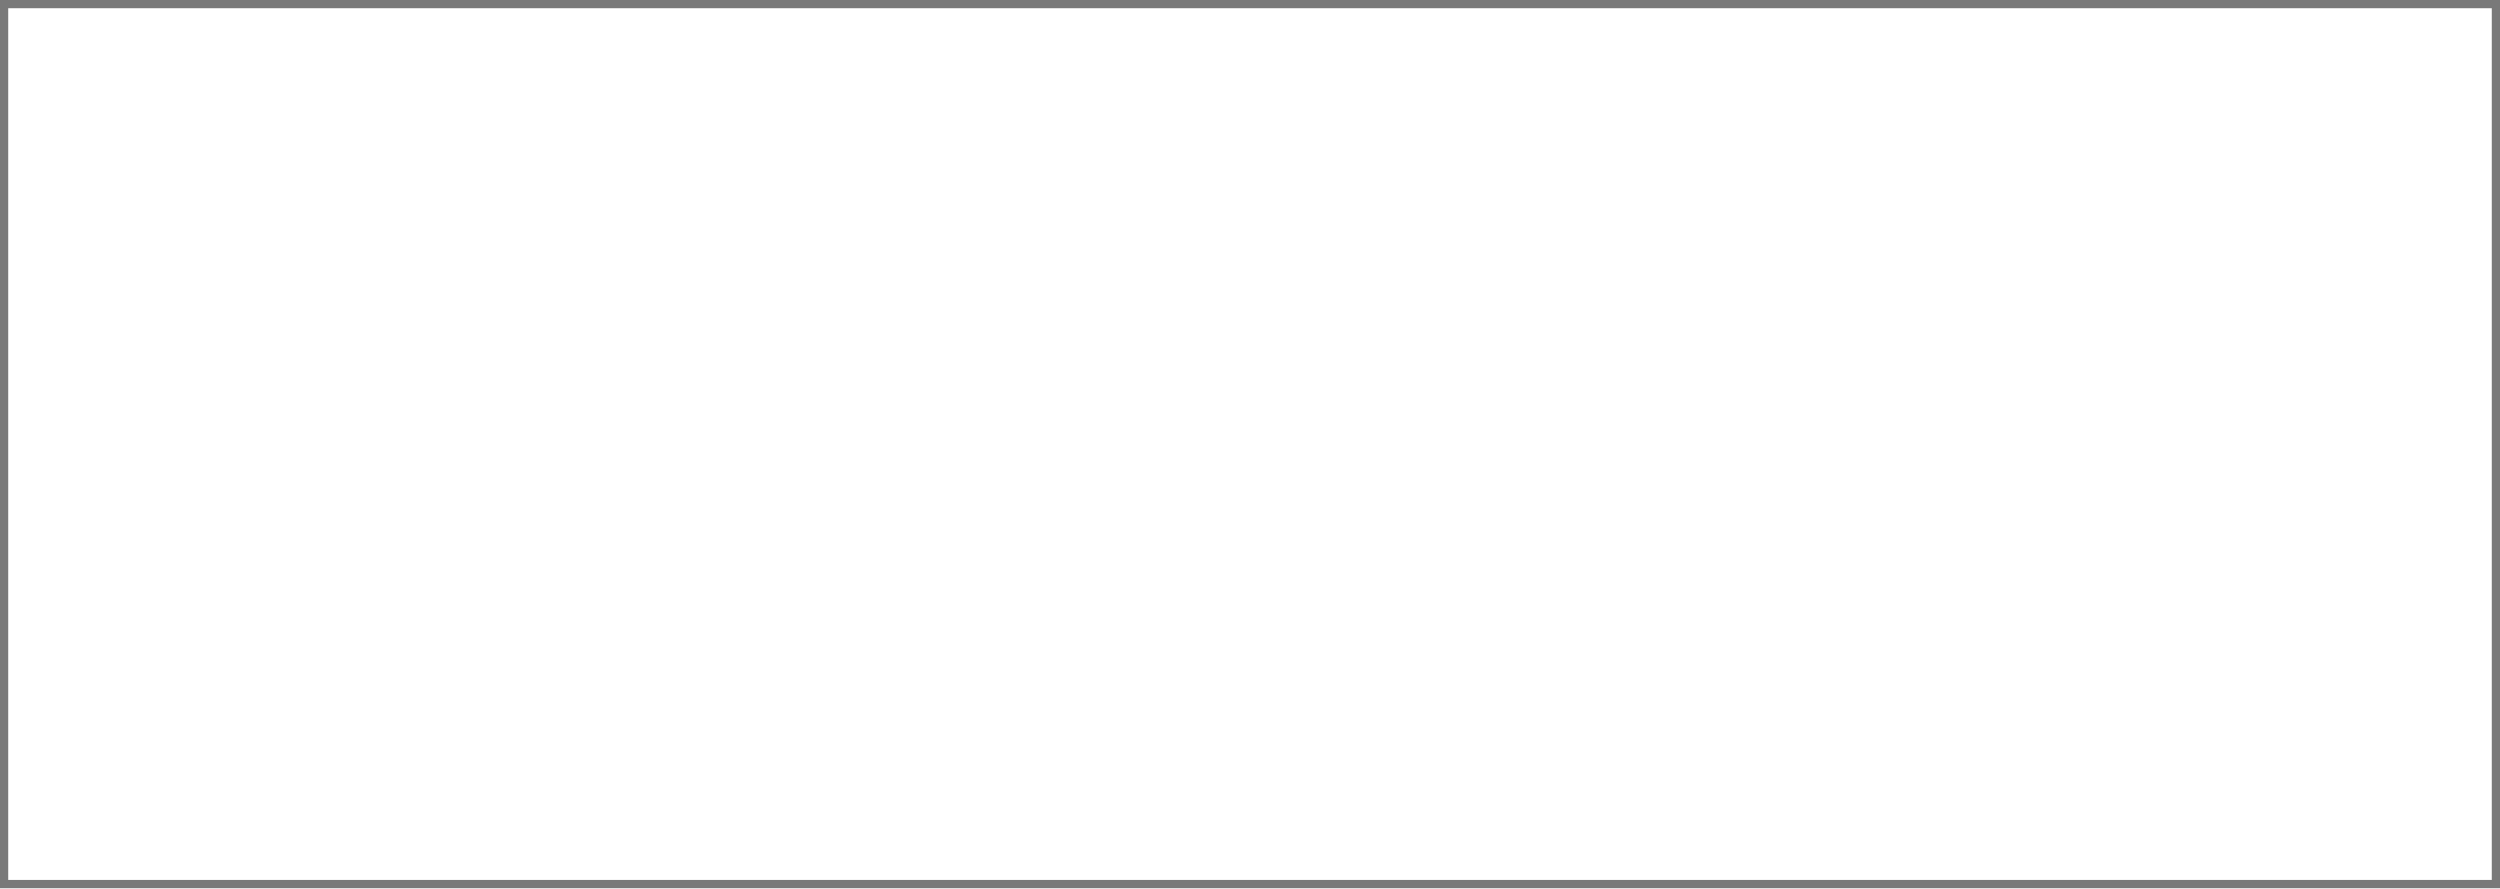
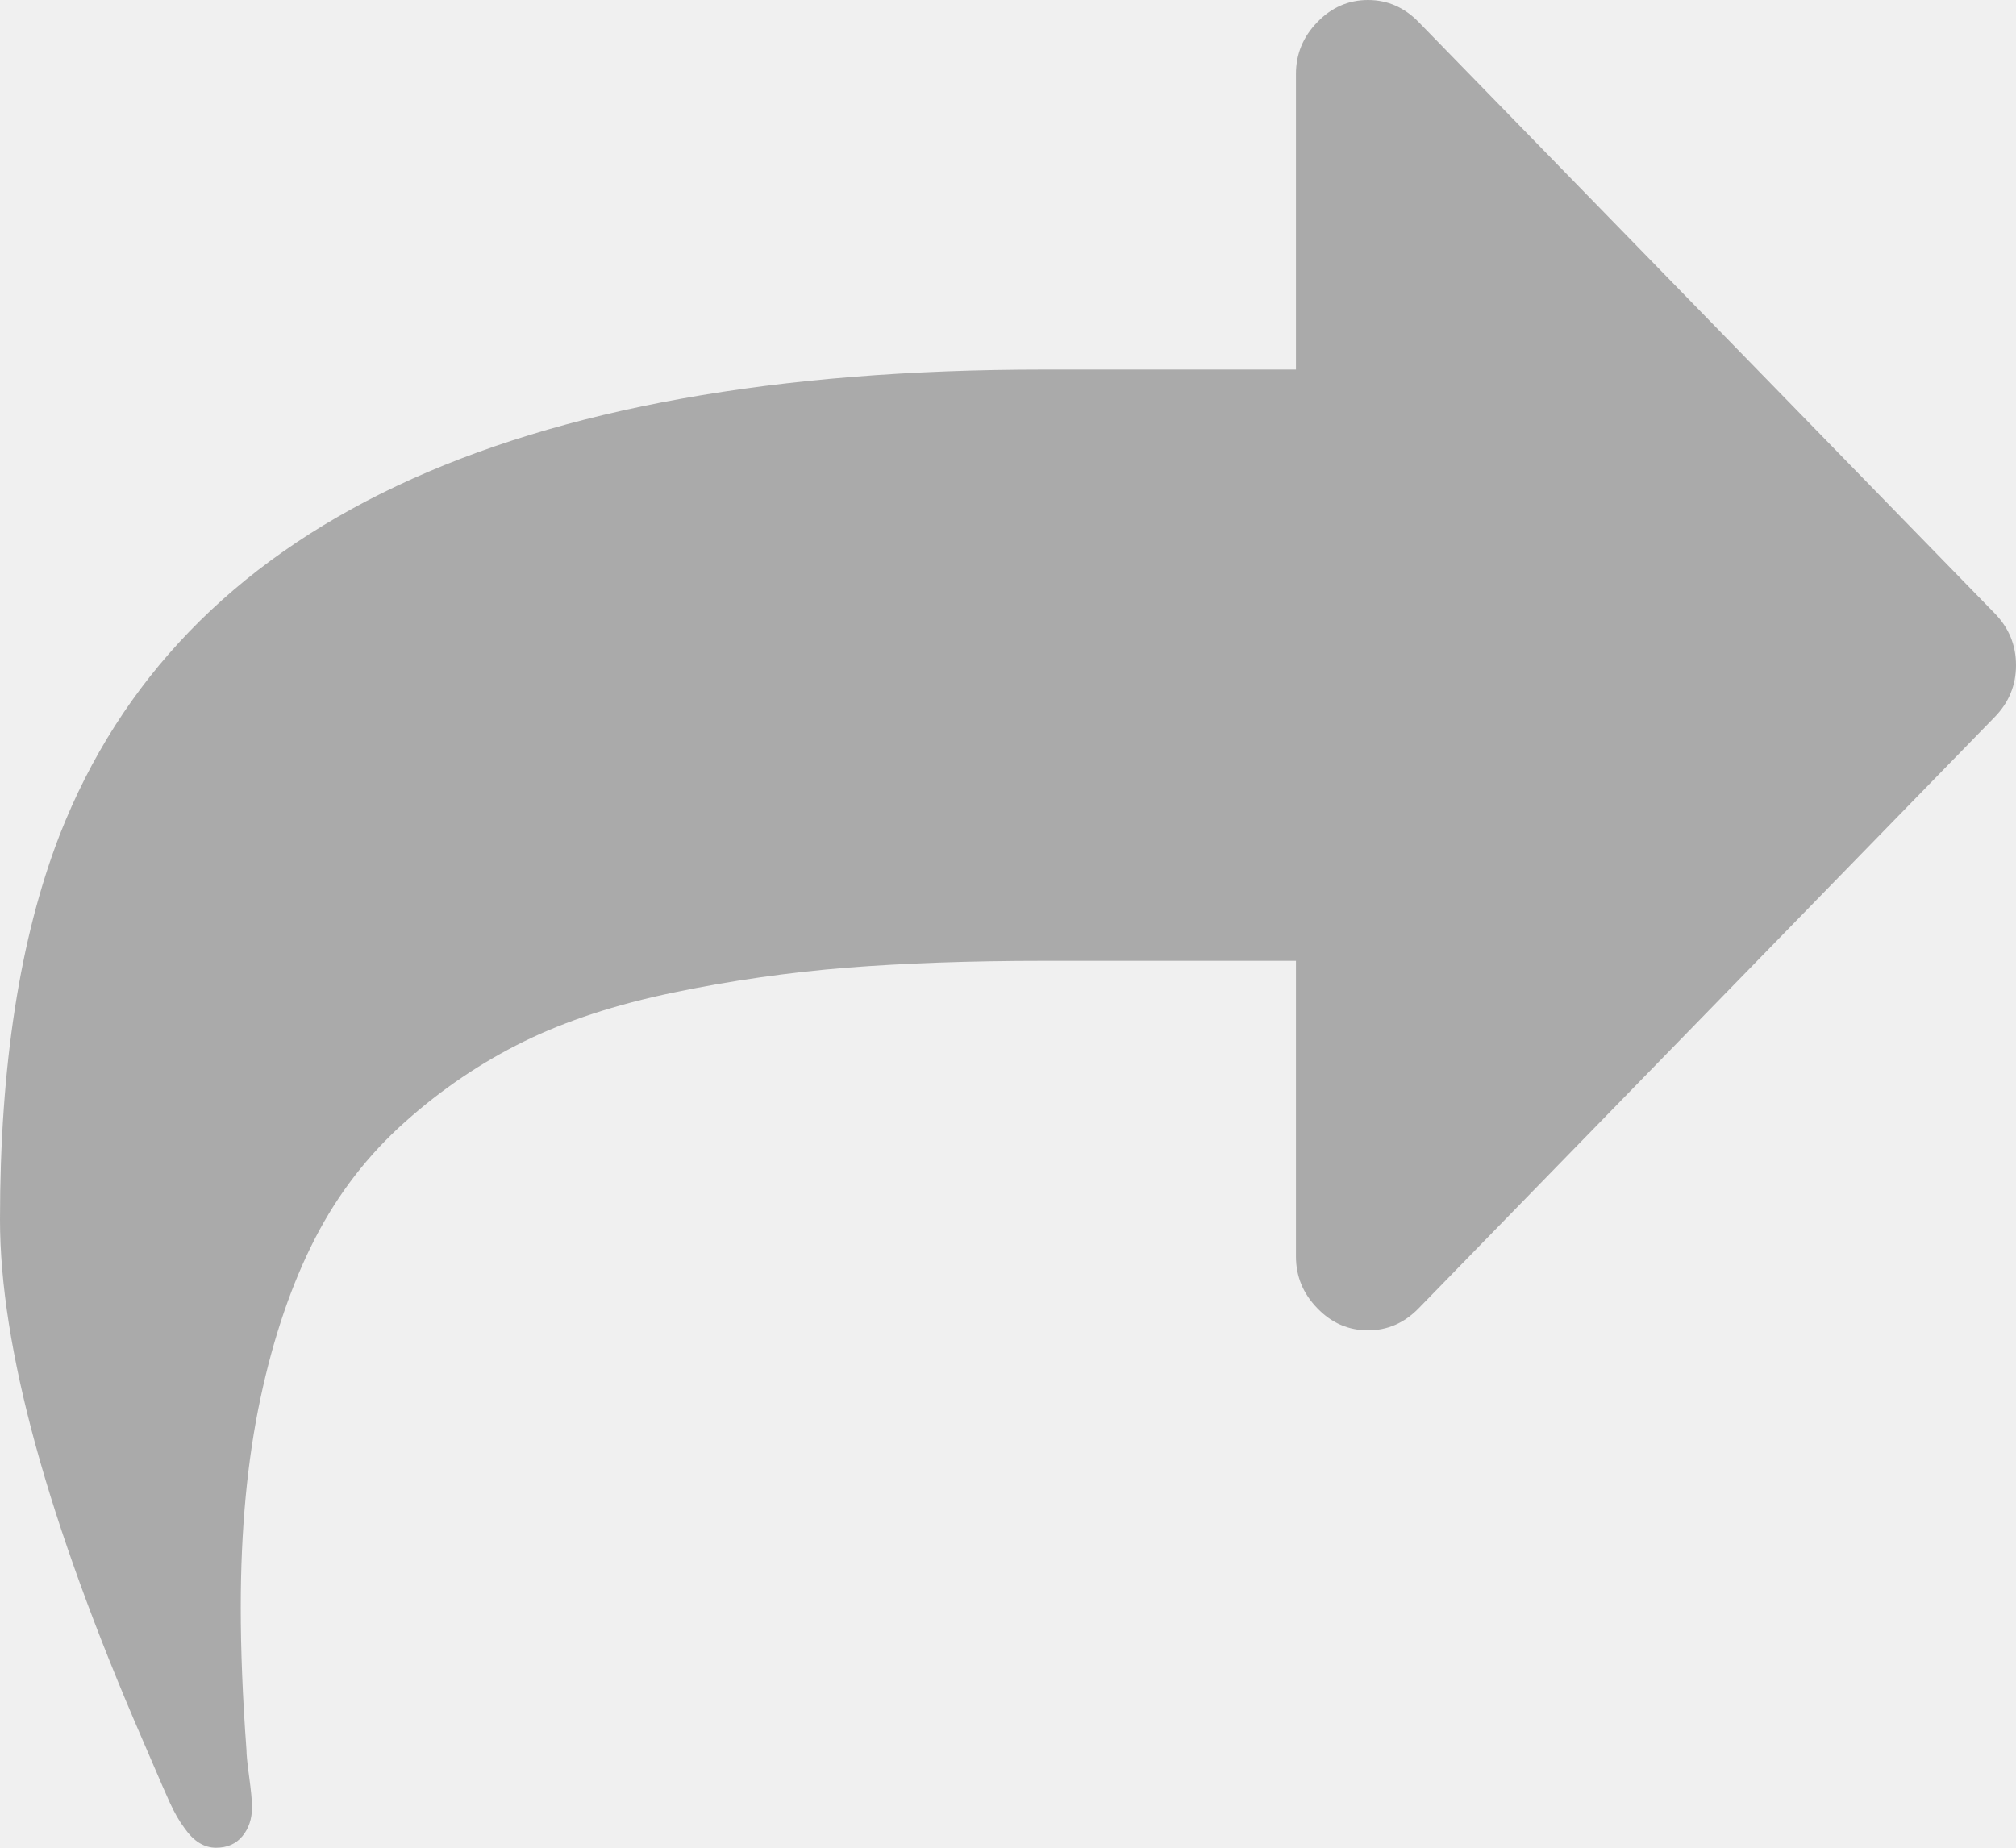
- <svg xmlns="http://www.w3.org/2000/svg" version="1.1" width="304px" height="108px">
-   <defs>
-     <mask fill="white" id="clip140">
-       <path d="M 0 108  L 0 0  L 304 0  L 304 108  L 168.404 108  L 0 108  Z " fill-rule="evenodd" />
-     </mask>
-   </defs>
-   <g transform="matrix(1 0 0 1 -994 -4058 )">
-     <path d="M 0 108  L 0 0  L 304 0  L 304 108  L 168.404 108  L 0 108  Z " fill-rule="nonzero" fill="#ffffff" stroke="none" transform="matrix(1 0 0 1 994 4058 )" />
-     <path d="M 0 108  L 0 0  L 304 0  L 304 108  L 168.404 108  L 0 108  Z " stroke-width="2" stroke="#797979" fill="none" transform="matrix(1 0 0 1 994 4058 )" mask="url(#clip140)" />
+ <svg xmlns="http://www.w3.org/2000/svg" version="1.1" width="12px" height="11px">
+   <g transform="matrix(1 0 0 1 -1145 -3028 )">
+     <path d="M 11.873 3.651  C 11.958 3.738  12 3.841  12 3.96  C 12 4.079  11.958 4.182  11.873 4.269  L 8.444 7.789  C 8.359 7.876  8.259 7.92  8.143 7.92  C 8.027 7.92  7.926 7.876  7.842 7.789  C 7.757 7.702  7.714 7.599  7.714 7.48  L 7.714 5.72  L 6.214 5.72  C 5.777 5.72  5.385 5.734  5.039 5.761  C 4.693 5.789  4.349 5.838  4.008 5.909  C 3.666 5.98  3.369 6.077  3.117 6.201  C 2.865 6.325  2.629 6.484  2.411 6.679  C 2.192 6.874  2.013 7.105  1.875 7.373  C 1.737 7.642  1.628 7.959  1.55 8.326  C 1.472 8.692  1.433 9.107  1.433 9.57  C 1.433 9.822  1.444 10.104  1.467 10.416  C 1.467 10.443  1.472 10.497  1.483 10.577  C 1.494 10.657  1.5 10.718  1.5 10.759  C 1.5 10.828  1.481 10.885  1.443 10.931  C 1.405 10.977  1.353 11  1.286 11  C 1.214 11  1.152 10.961  1.098 10.883  C 1.067 10.842  1.038 10.791  1.011 10.732  C 0.984 10.672  0.954 10.604  0.921 10.526  C 0.887 10.448  0.864 10.393  0.85 10.361  C 0.283 9.054  0 8.021  0 7.26  C 0 6.348  0.118 5.585  0.355 4.971  C 1.078 3.124  3.031 2.2  6.214 2.2  L 7.714 2.2  L 7.714 0.44  C 7.714 0.321  7.757 0.218  7.842 0.131  C 7.926 0.044  8.027 0  8.143 0  C 8.259 0  8.359 0.044  8.444 0.131  L 11.873 3.651  Z " fill-rule="nonzero" fill="#aaaaaa" stroke="none" transform="matrix(1 0 0 1 1145 3028 )" />
  </g>
</svg>
